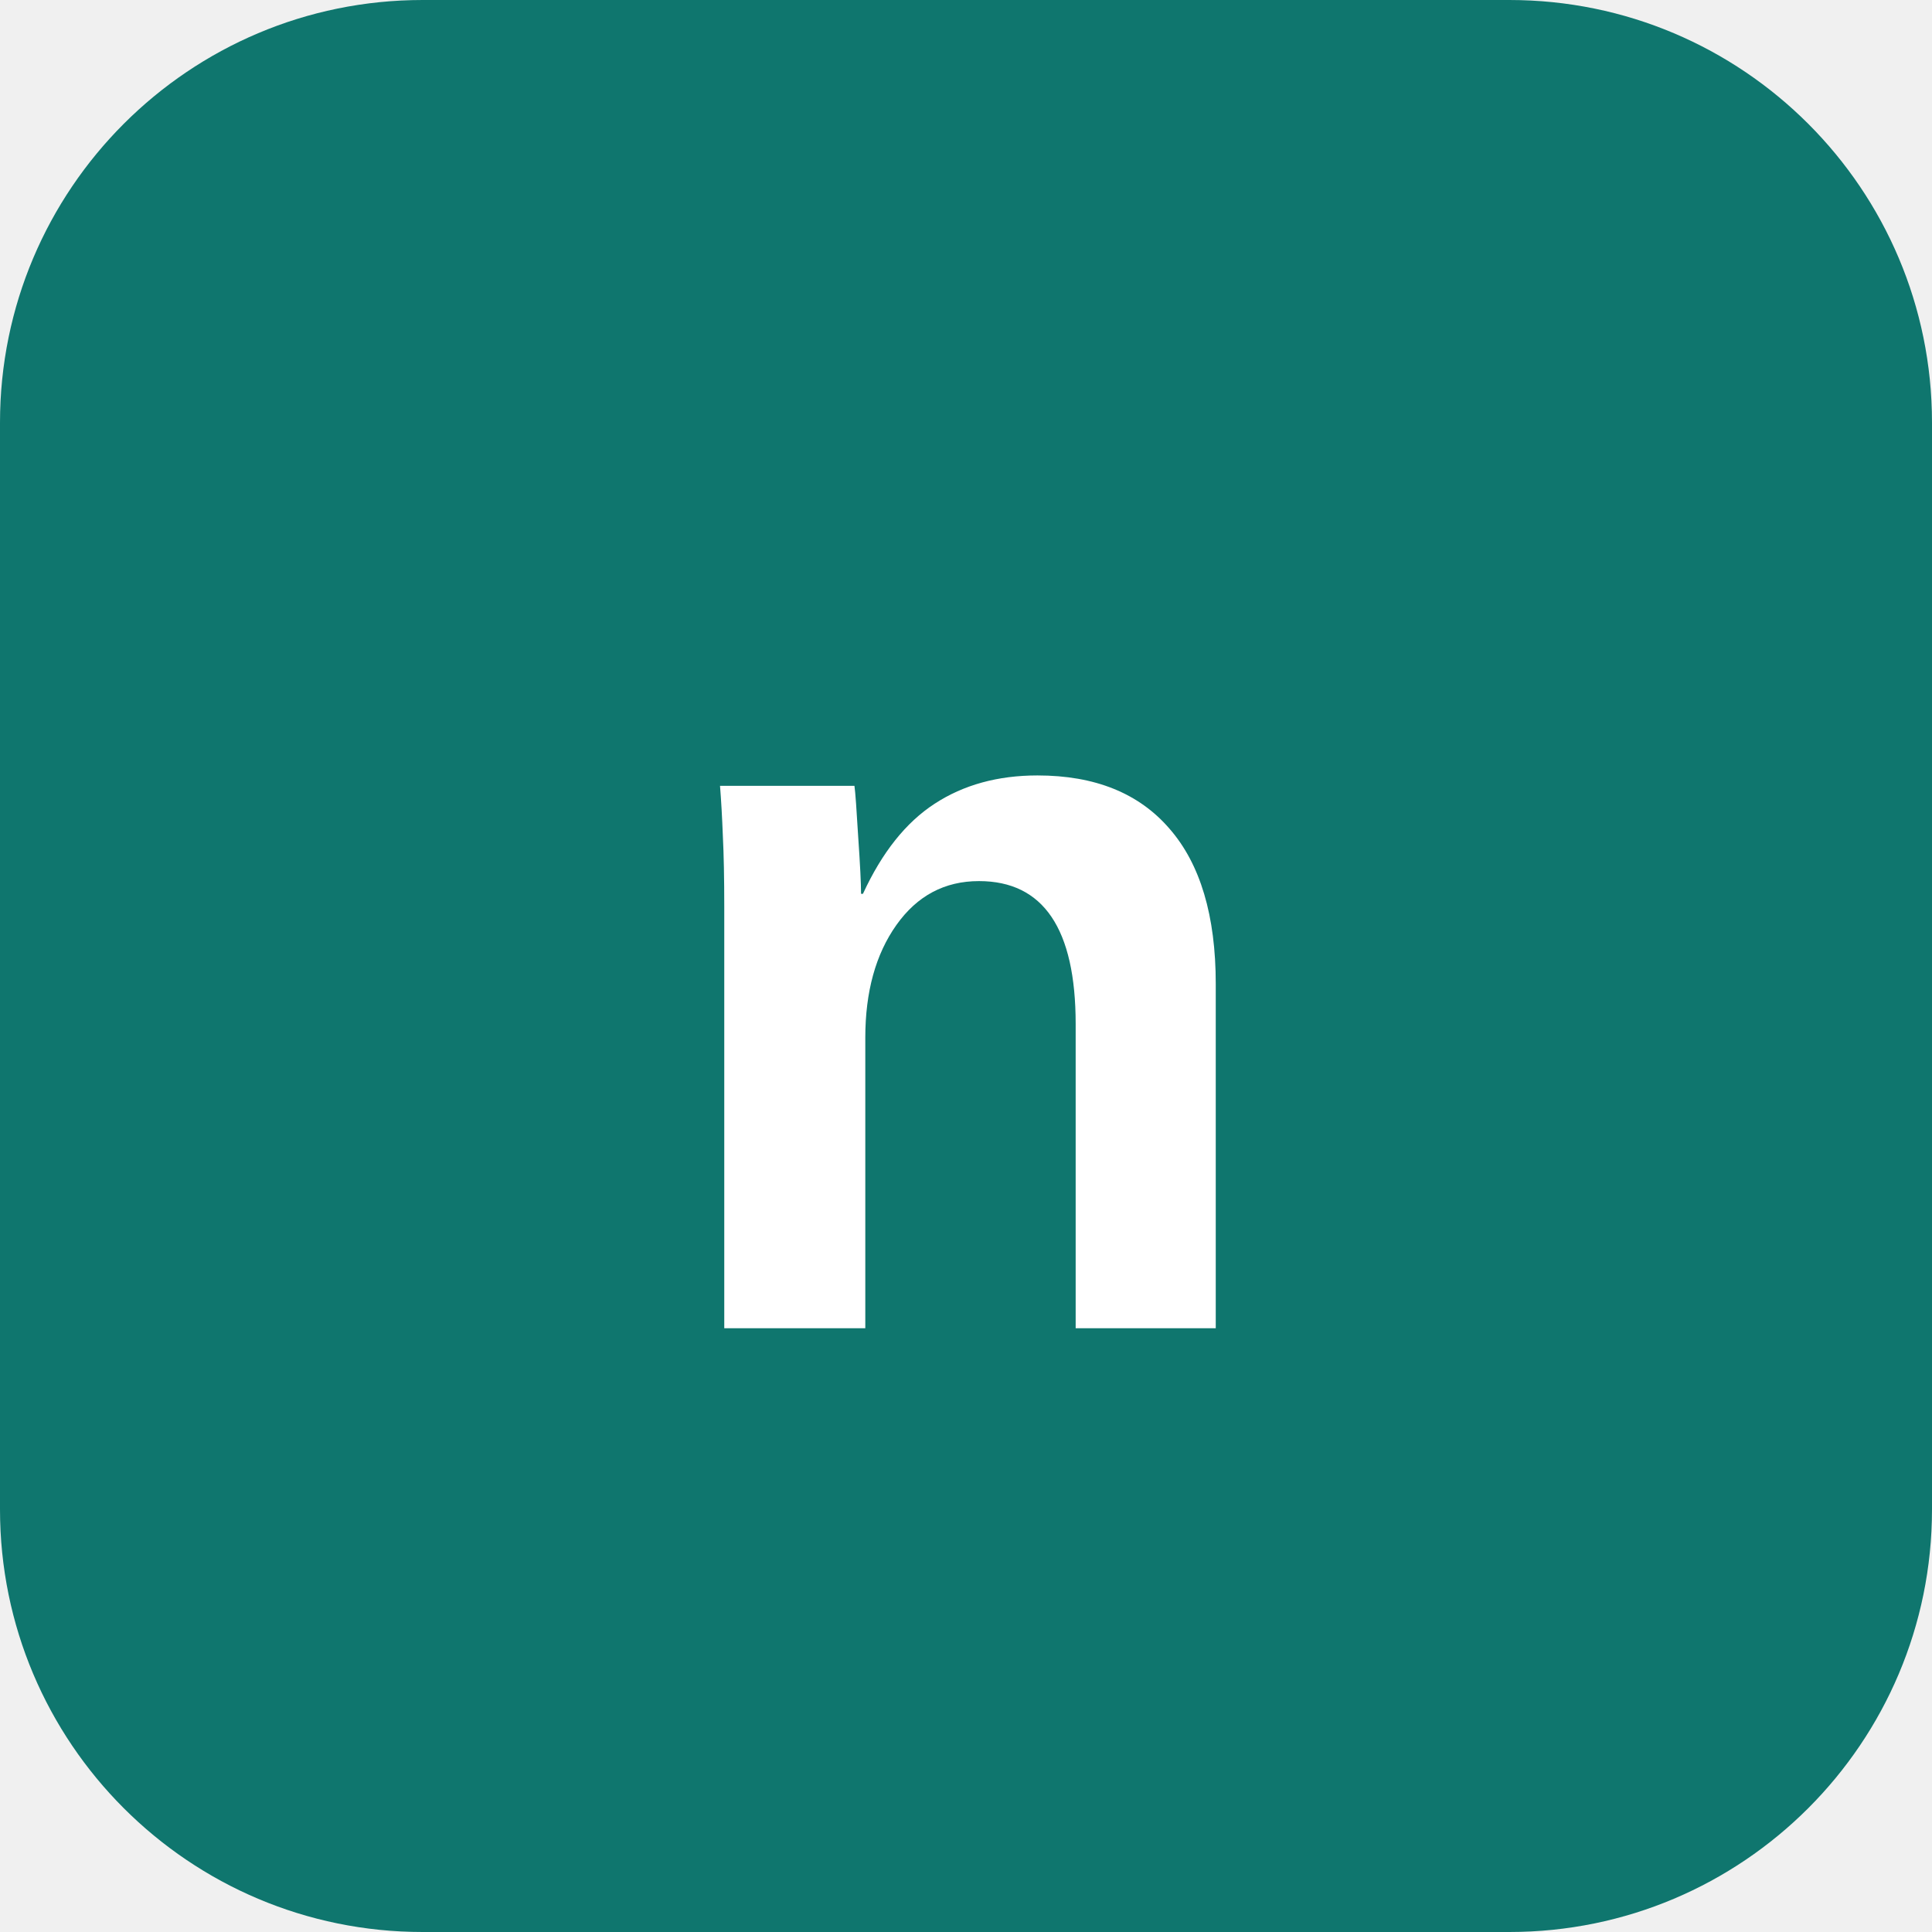
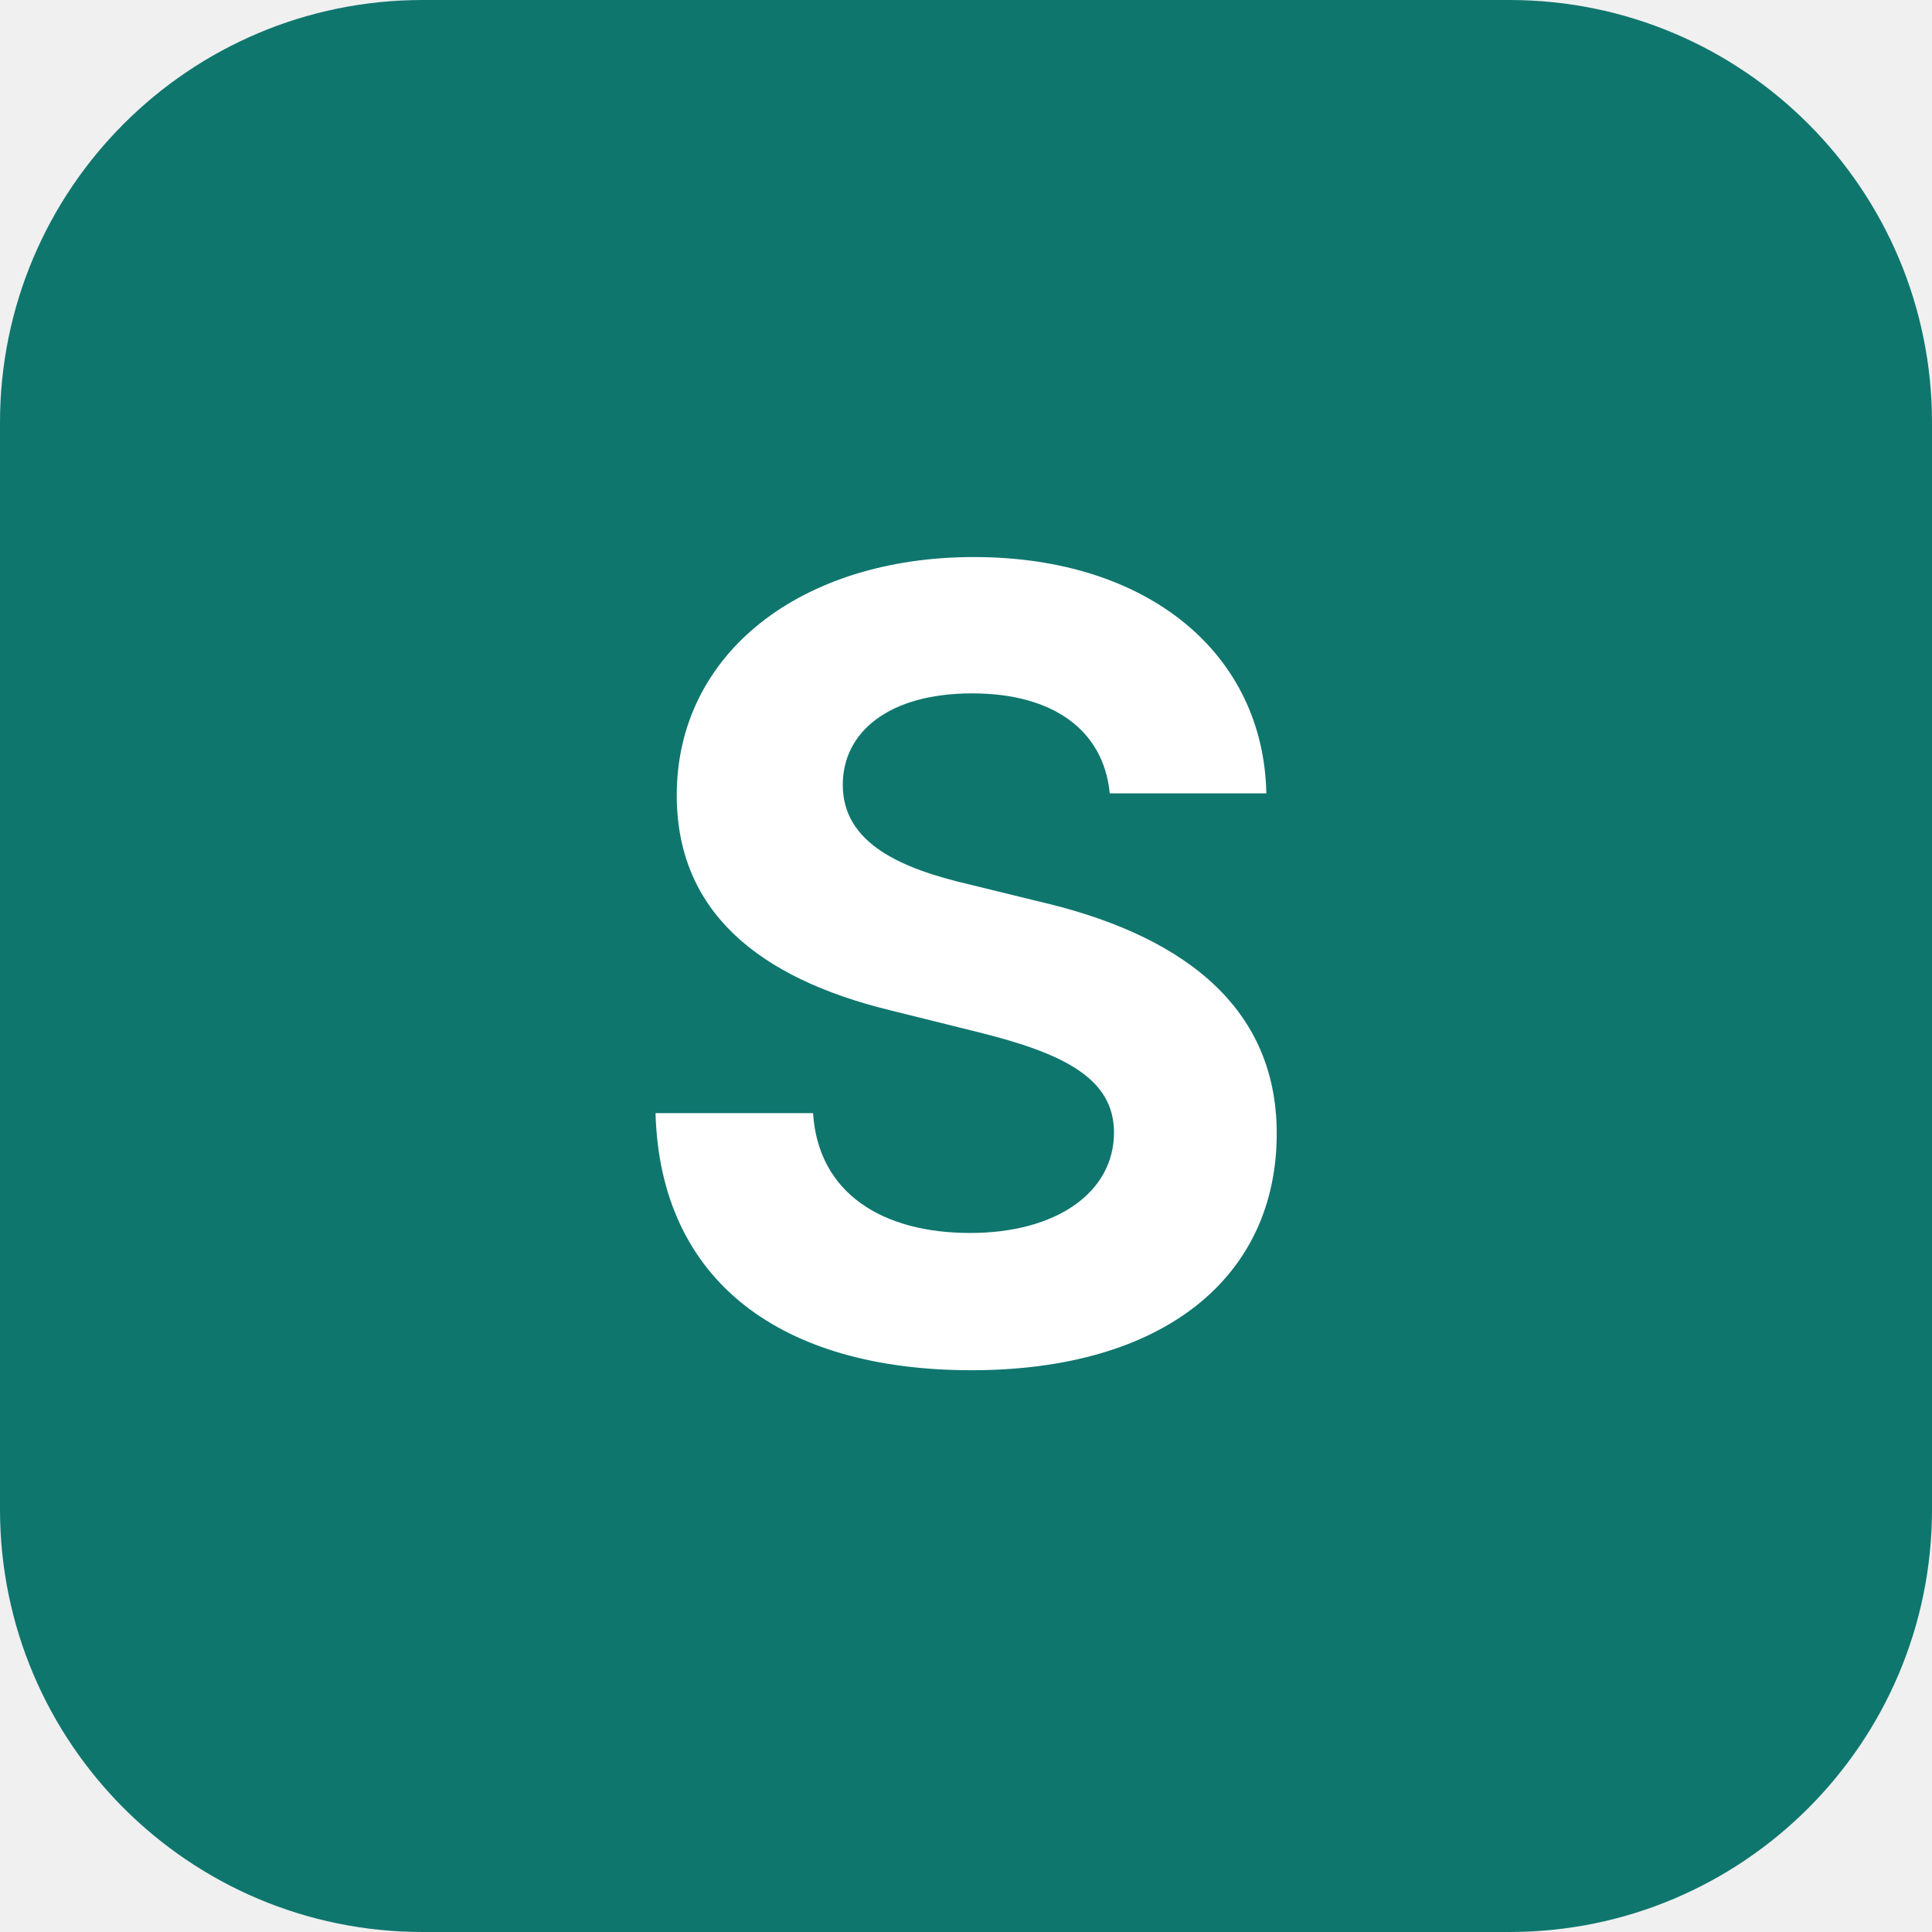
<svg xmlns="http://www.w3.org/2000/svg" viewBox="0 0 64 64">
  <rect width="64" height="64" rx="14" fill="#0f766e" />
-   <text x="32" y="44" font-family="Arial" font-size="34" font-weight="700" text-anchor="middle" fill="#fff">n</text>
+   <text x="32" y="45" font-family="system-ui, -apple-system, sans-serif" font-size="36" font-weight="700" text-anchor="middle" fill="#fff">S</text>
</svg>
